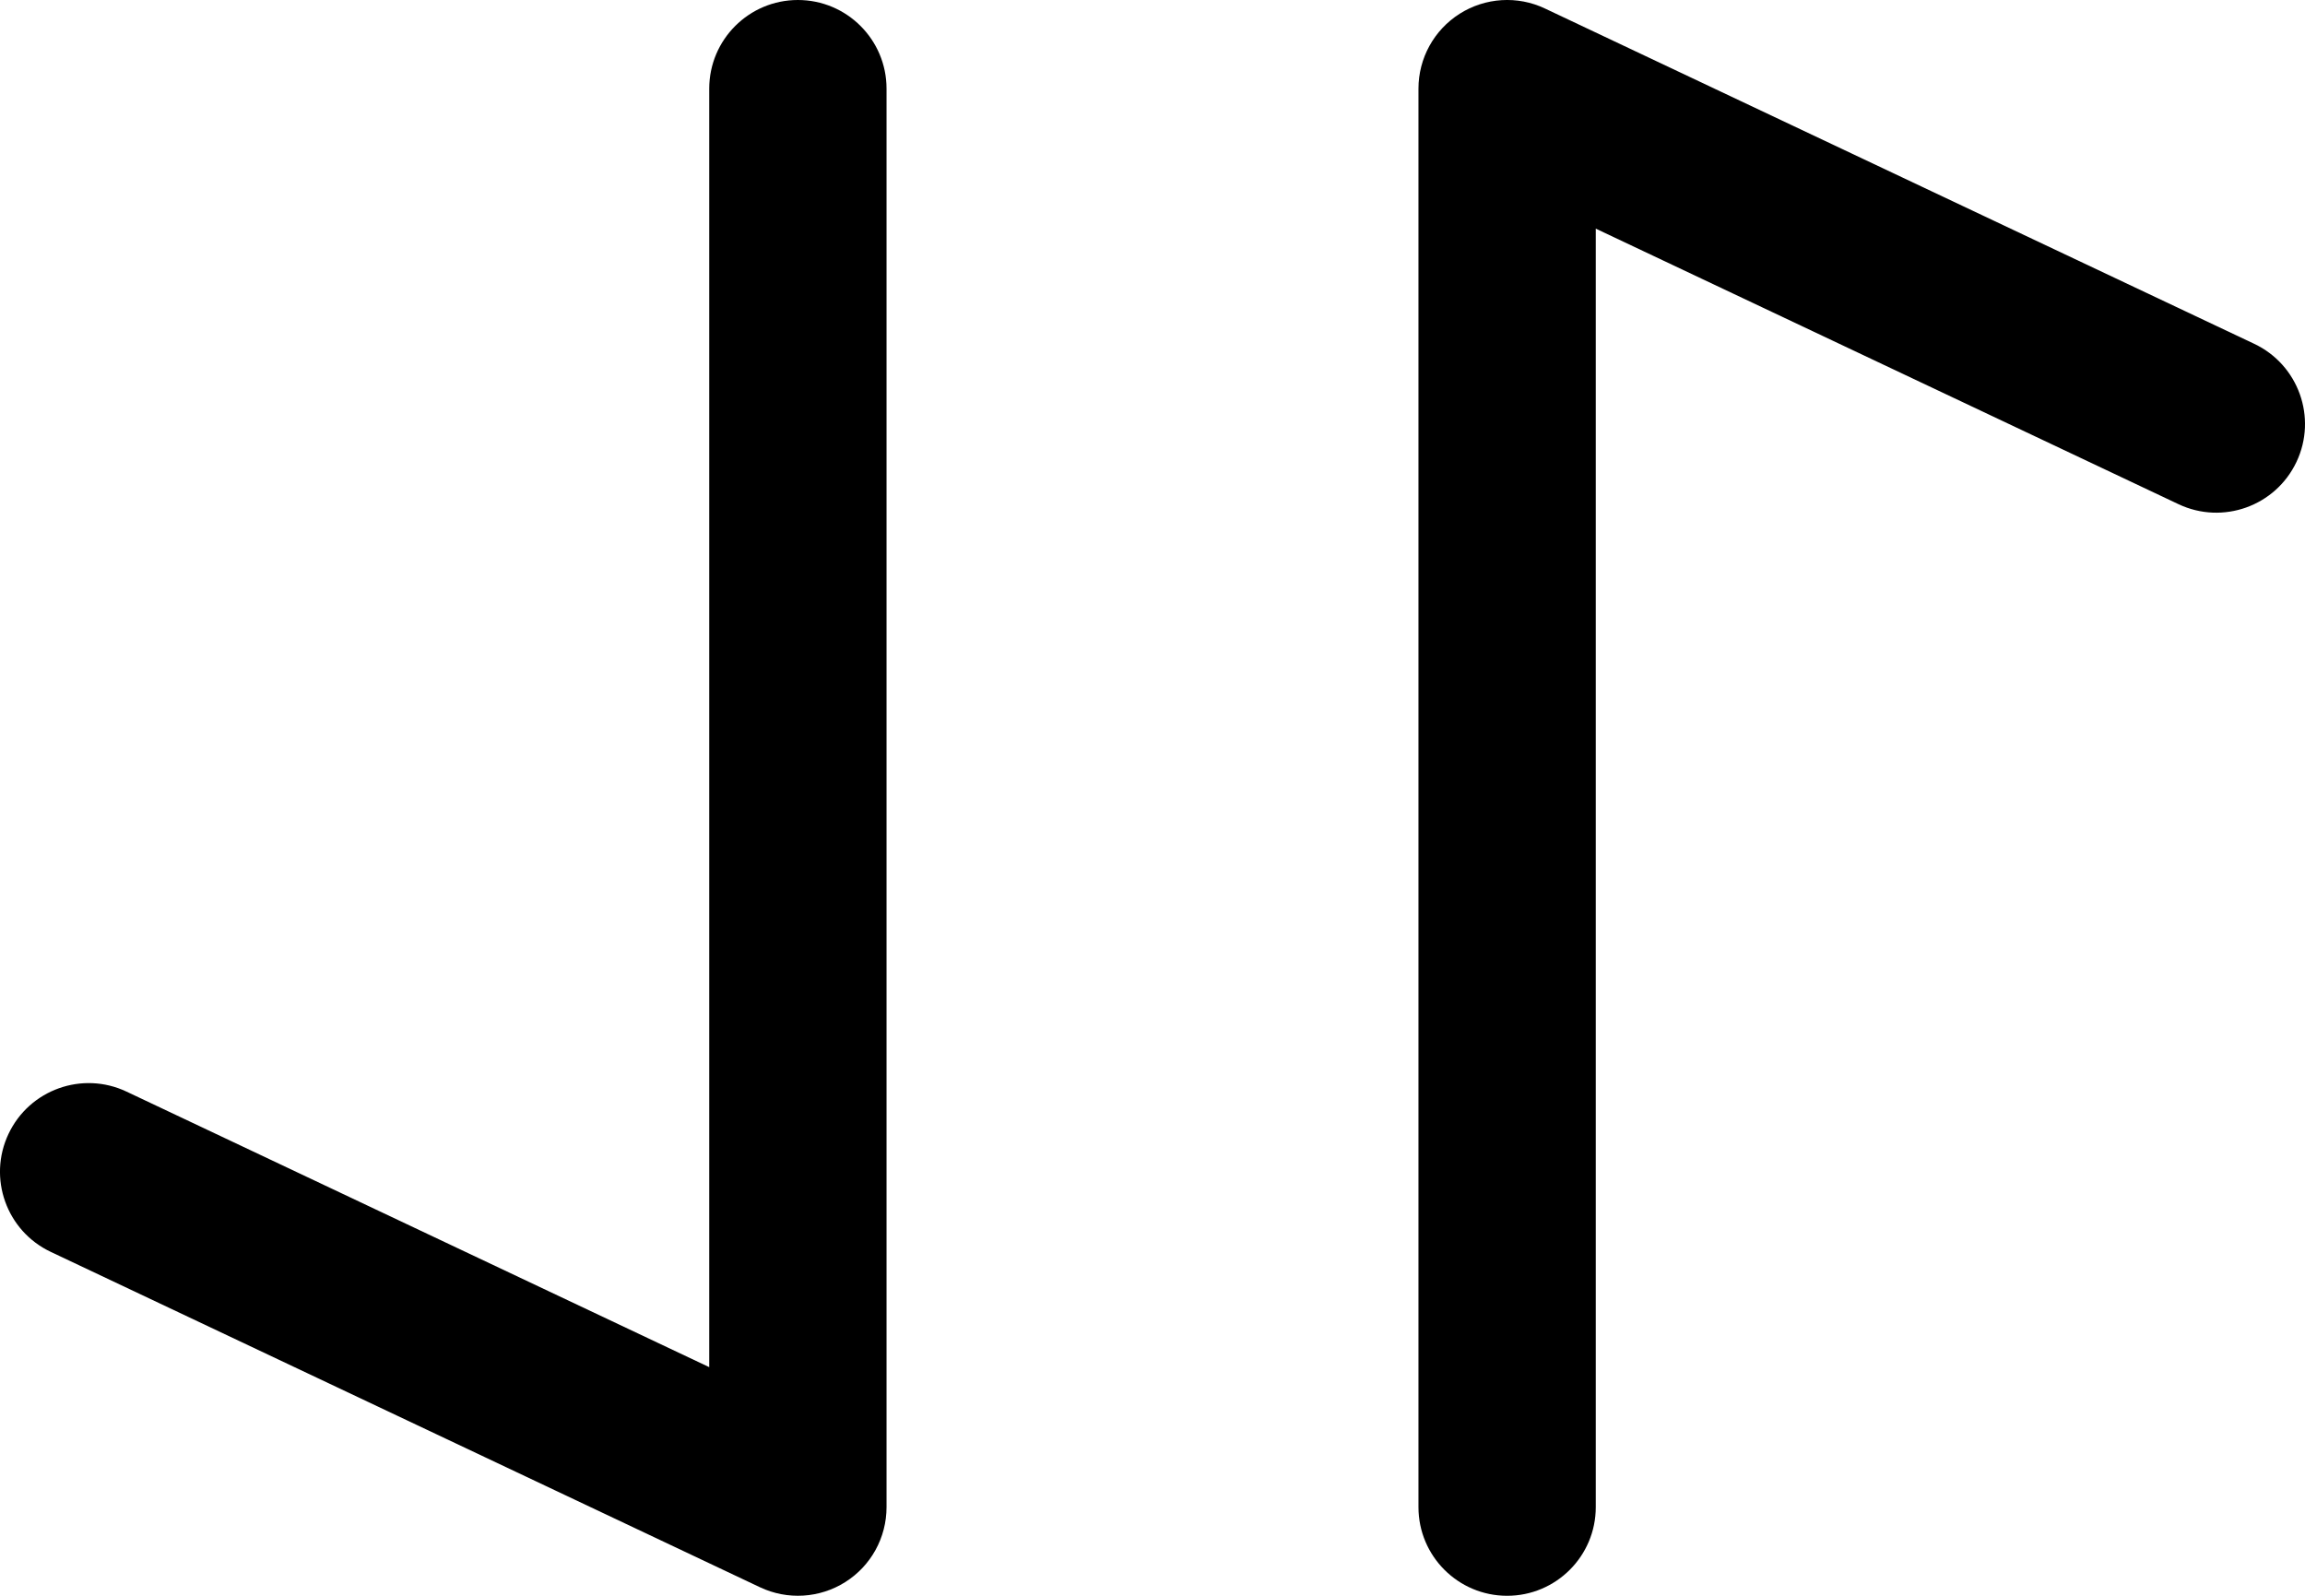
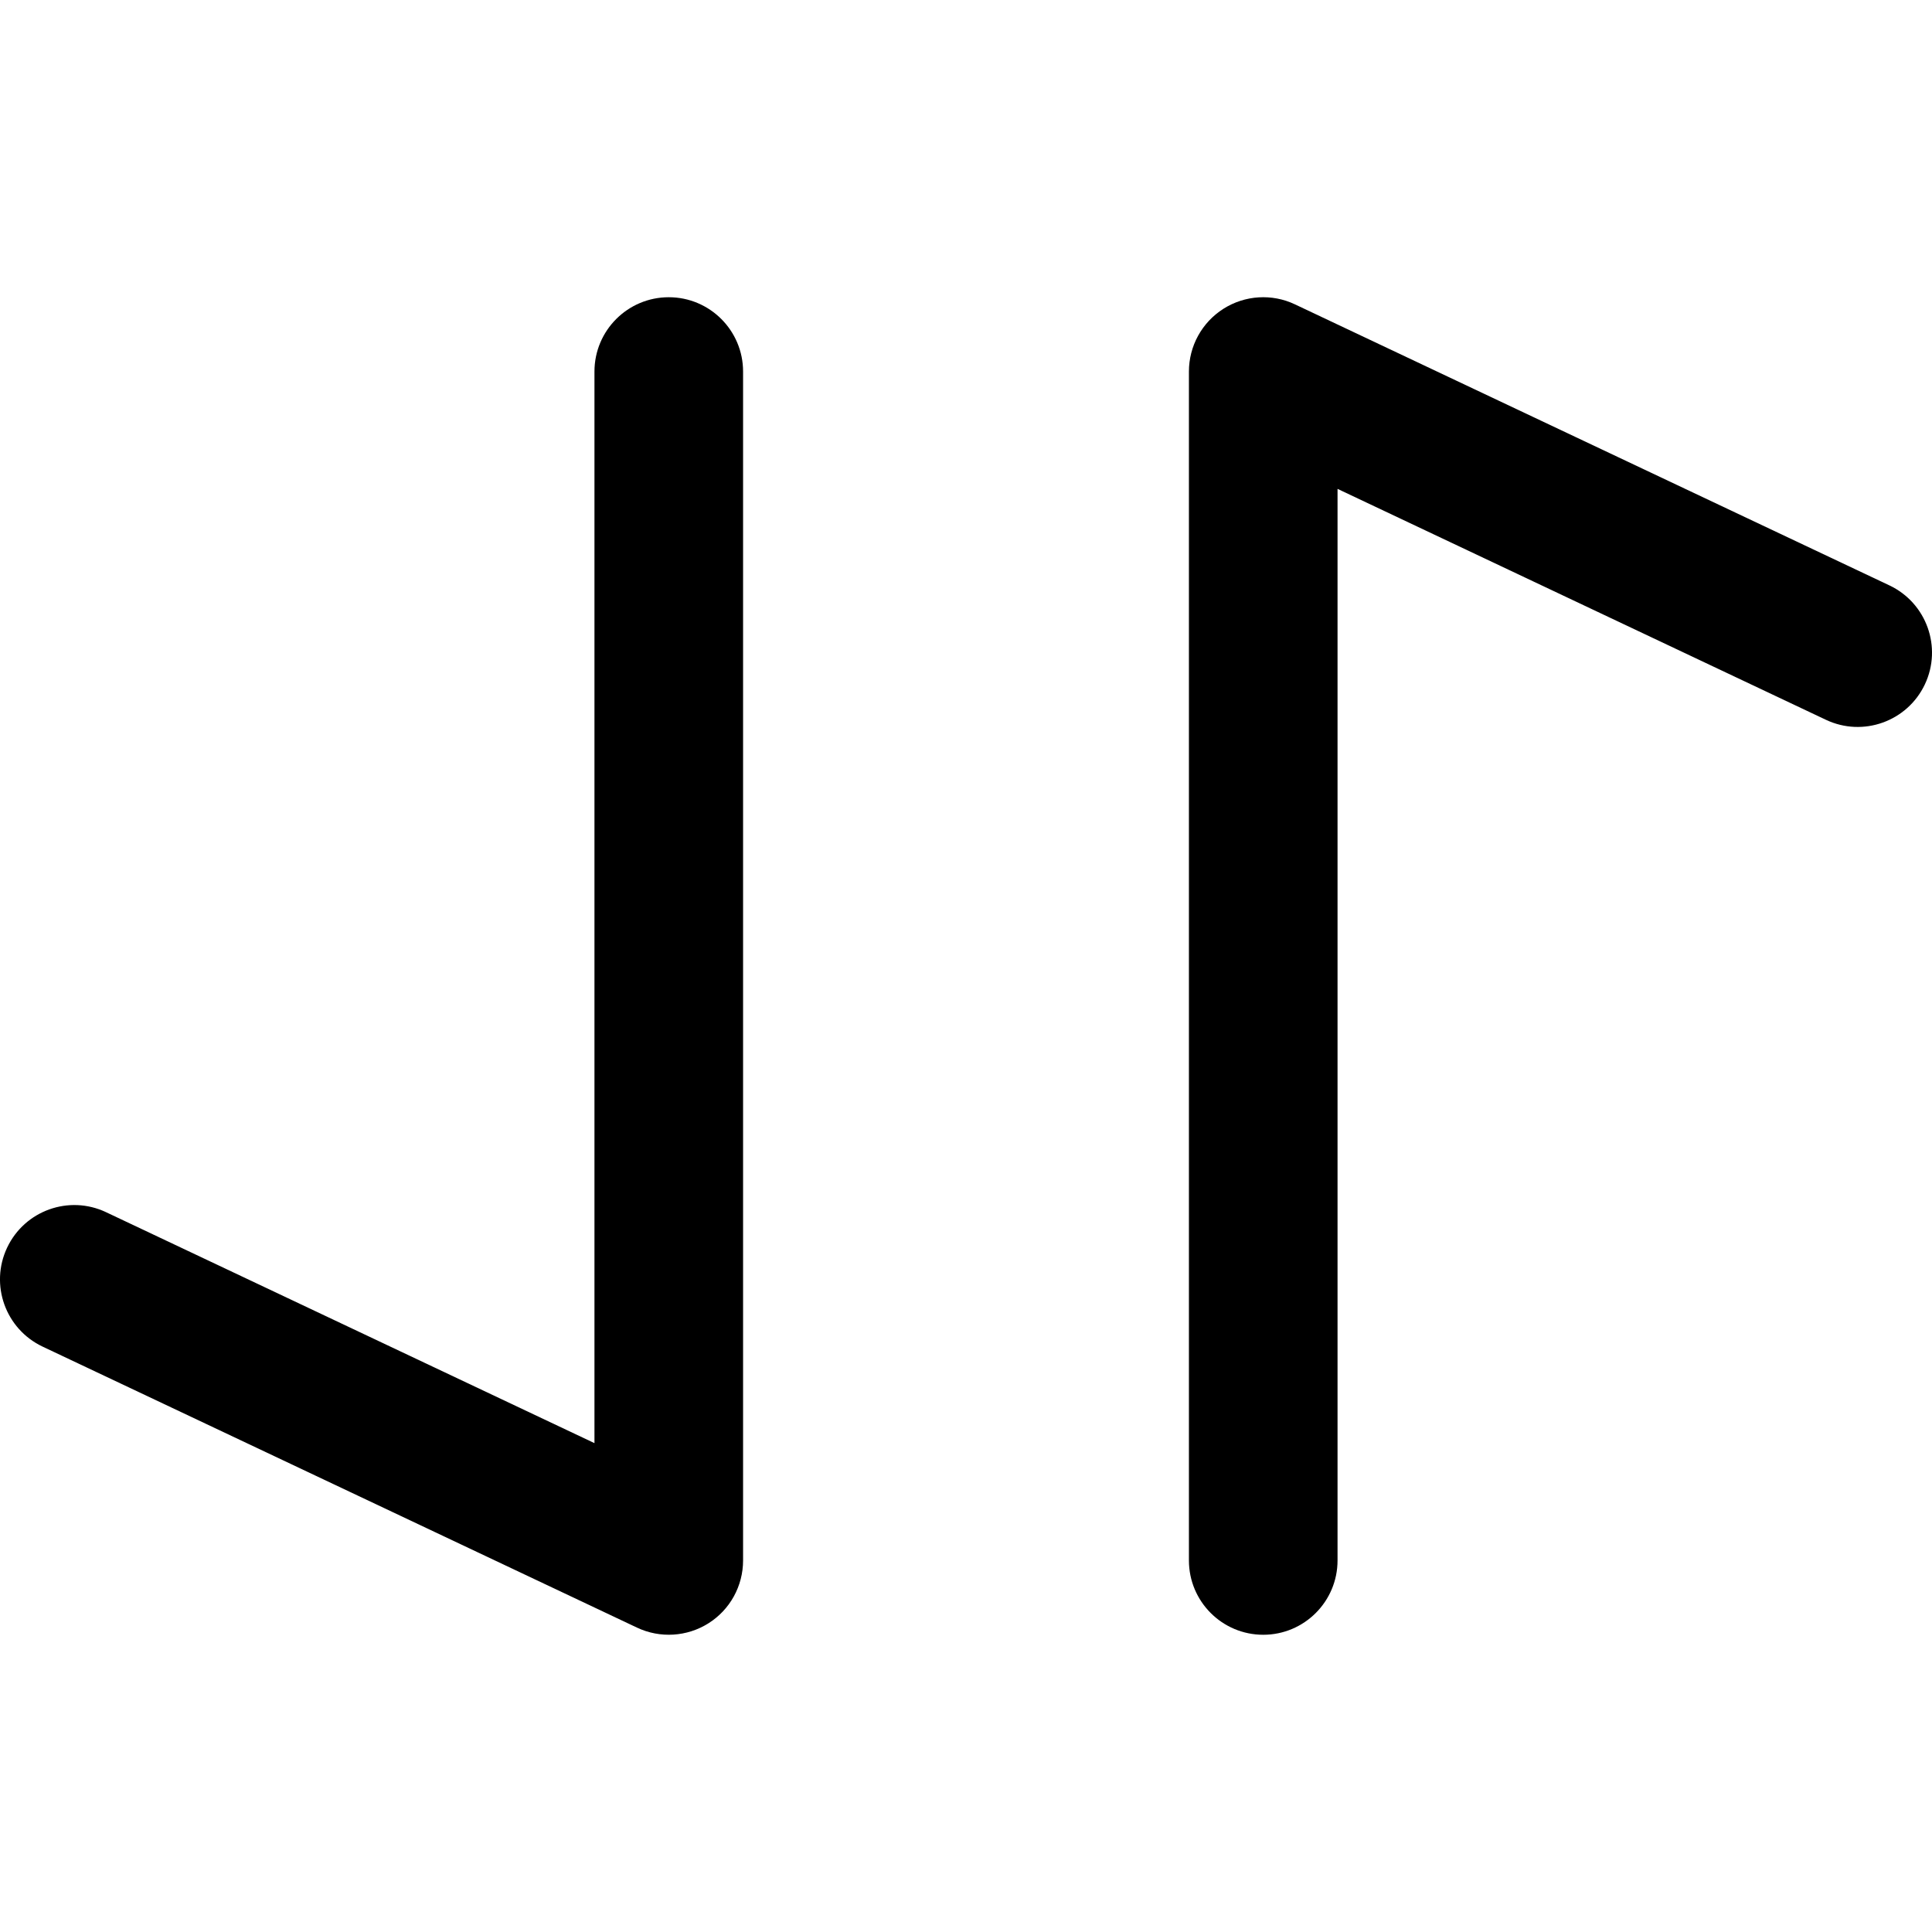
- <svg xmlns="http://www.w3.org/2000/svg" width="26" height="18" viewBox="0 0 26 18">
-   <path fill-rule="evenodd" clip-rule="evenodd" d="M17 18C16.448 18 16 17.552 16 17V1C16 0.657 16.175 0.339 16.465 0.155C16.754 -0.028 17.118 -0.051 17.427 0.096L25.427 3.878C25.927 4.115 26.14 4.711 25.904 5.21C25.668 5.709 25.072 5.923 24.573 5.687L18 2.579V17C18 17.552 17.552 18 17 18Z" />
-   <path fill-rule="evenodd" clip-rule="evenodd" d="M9 1.95339e-07C9.552 1.95339e-07 10 0.448 10 1V17C10 17.343 9.825 17.662 9.535 17.845C9.246 18.028 8.882 18.05 8.573 17.904L0.573 14.121C0.073 13.885 -0.14 13.289 0.096 12.79C0.332 12.291 0.928 12.077 1.427 12.313L8 15.421V1C8 0.448 8.448 1.95339e-07 9 1.95339e-07Z" />
+ <svg xmlns="http://www.w3.org/2000/svg" width="26" height="26" viewBox="0 0 26 26">
+   <path fill-rule="evenodd" clip-rule="evenodd" d="M17 22C16.448 22 16 21.552 16 21V5C16 4.657 16.175 4.339 16.465 4.155C16.754 3.972 17.118 3.949 17.427 4.096L25.427 7.878C25.927 8.115 26.14 8.711 25.904 9.21C25.668 9.709 25.072 9.923 24.573 9.687L18 6.579V21C18 21.552 17.552 22 17 22Z" />
+   <path fill-rule="evenodd" clip-rule="evenodd" d="M9 4C9.552 4 10 4.448 10 5V21C10 21.343 9.825 21.662 9.535 21.845C9.246 22.028 8.882 22.05 8.573 21.904L0.573 18.122C0.073 17.885 -0.14 17.289 0.096 16.79C0.332 16.291 0.928 16.077 1.427 16.313L8 19.421V5C8 4.448 8.448 4 9 4Z" />
</svg>
